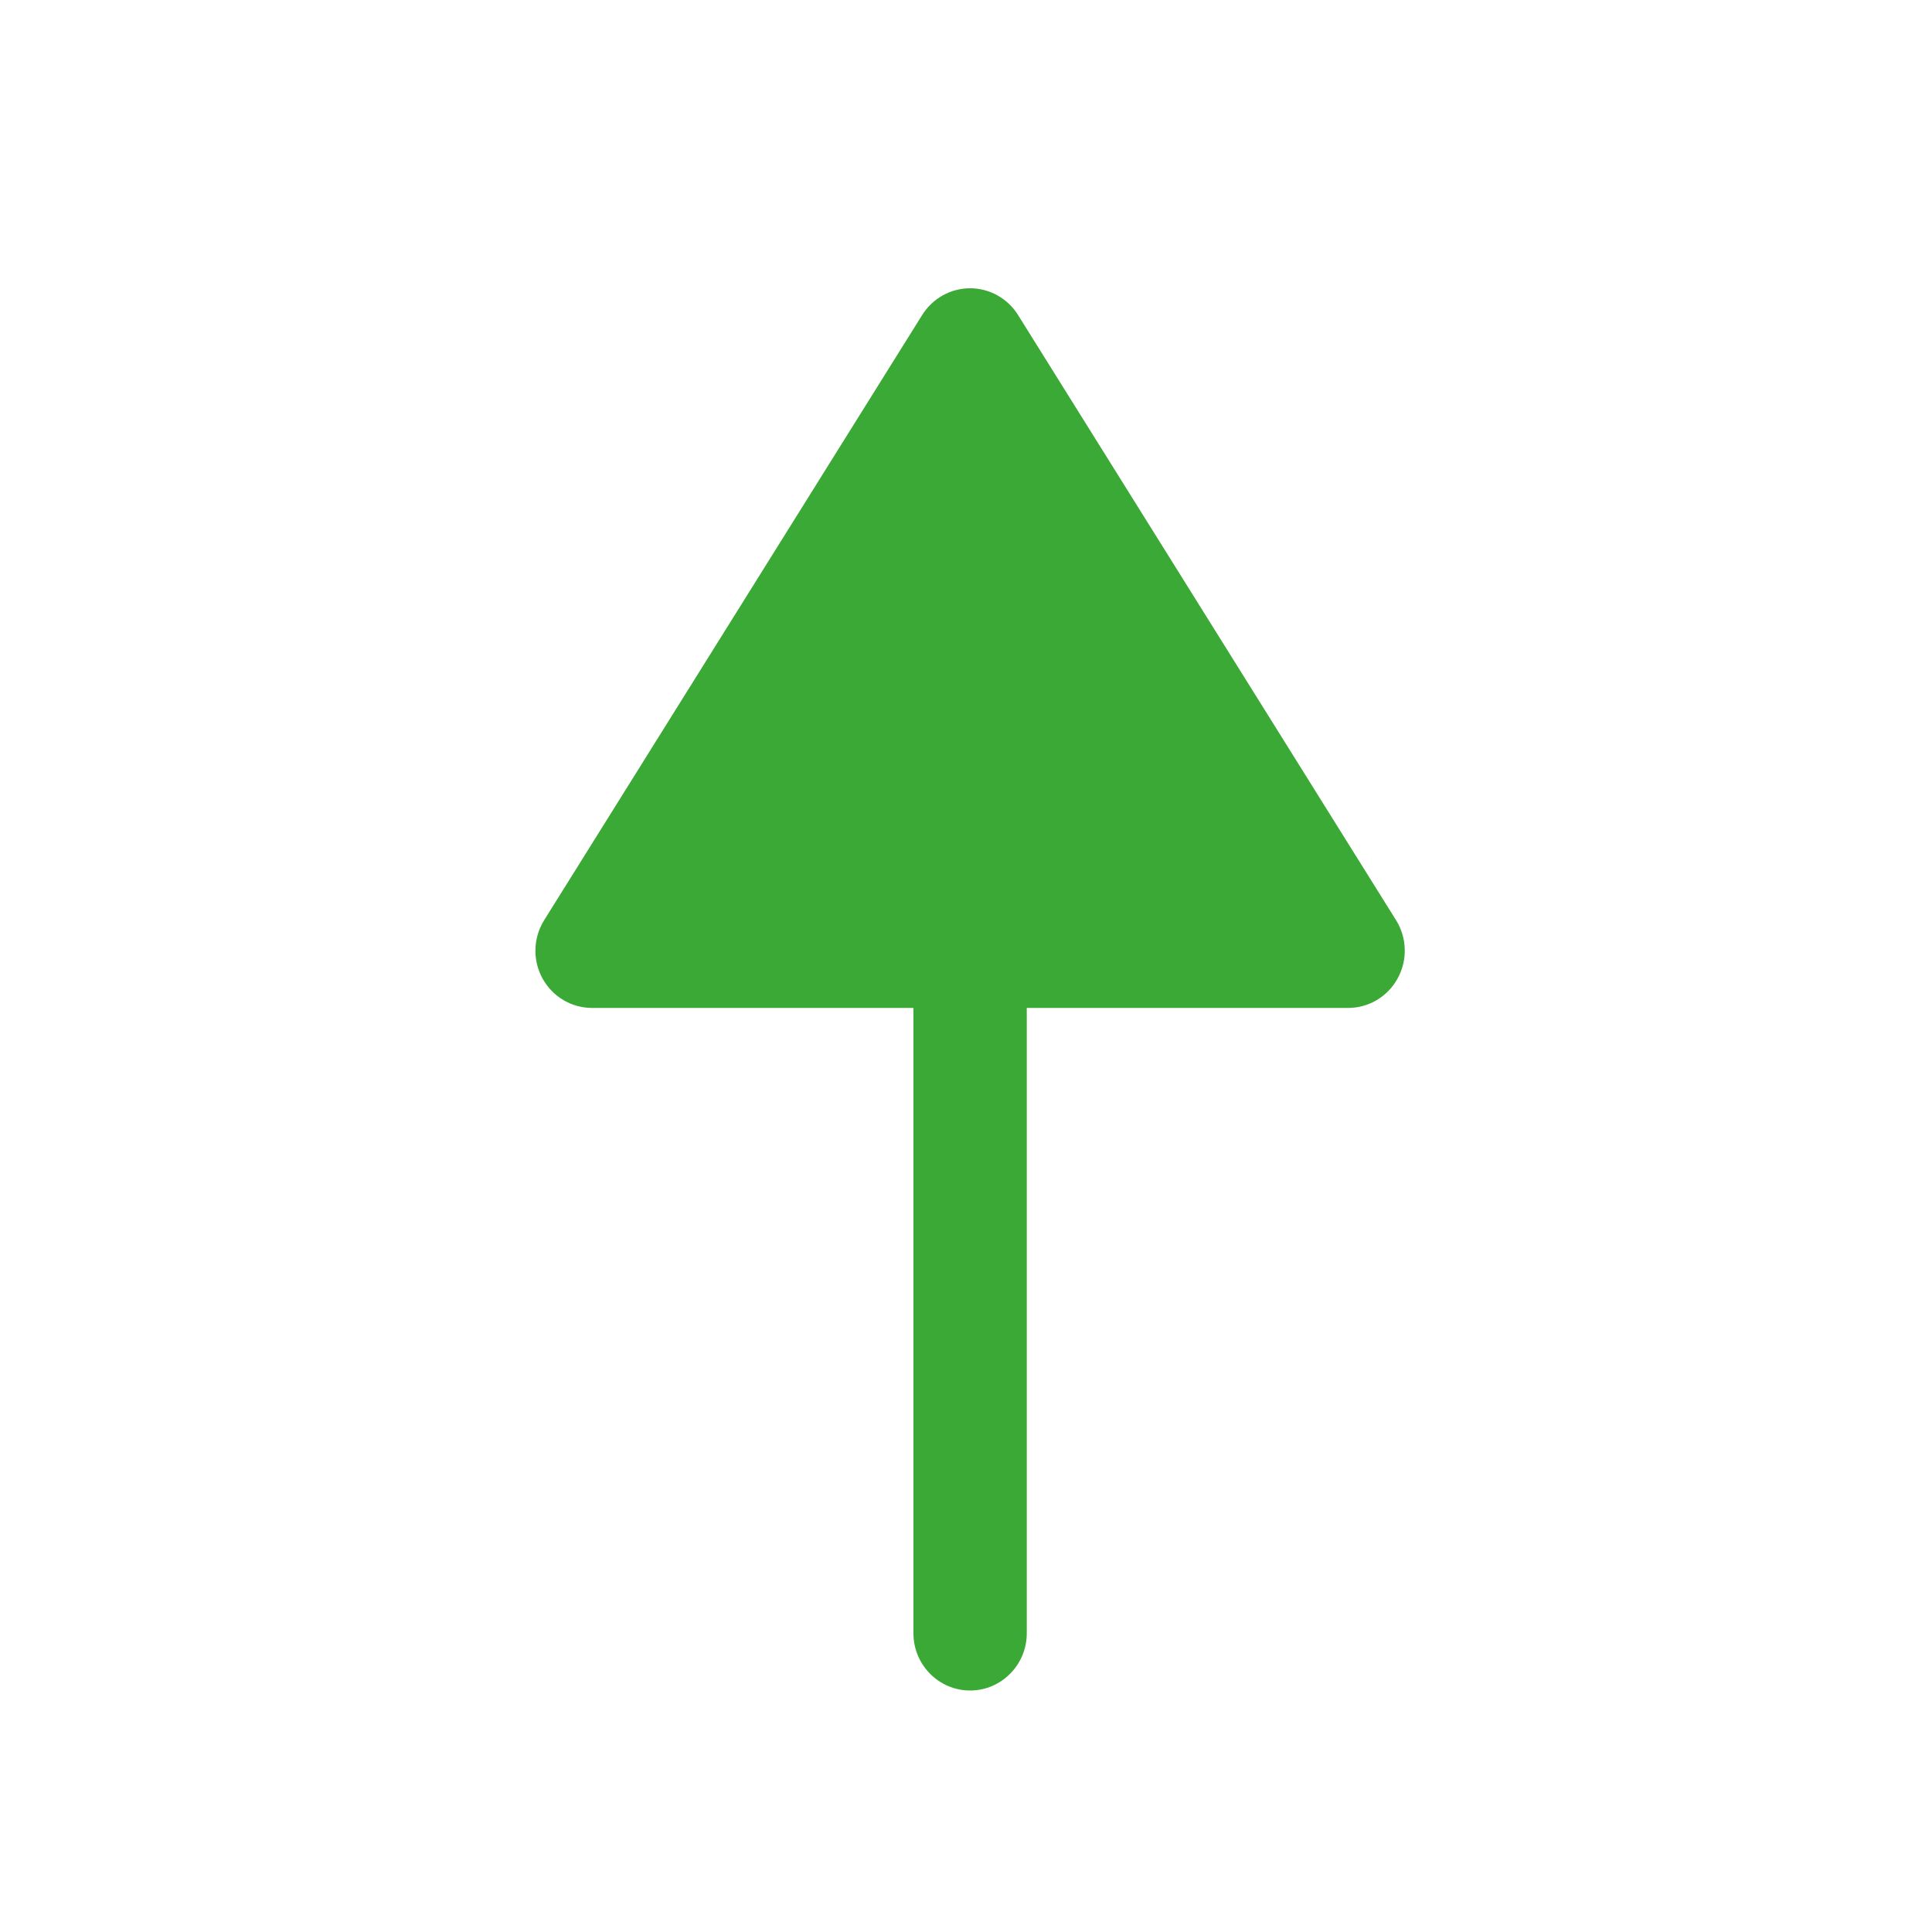
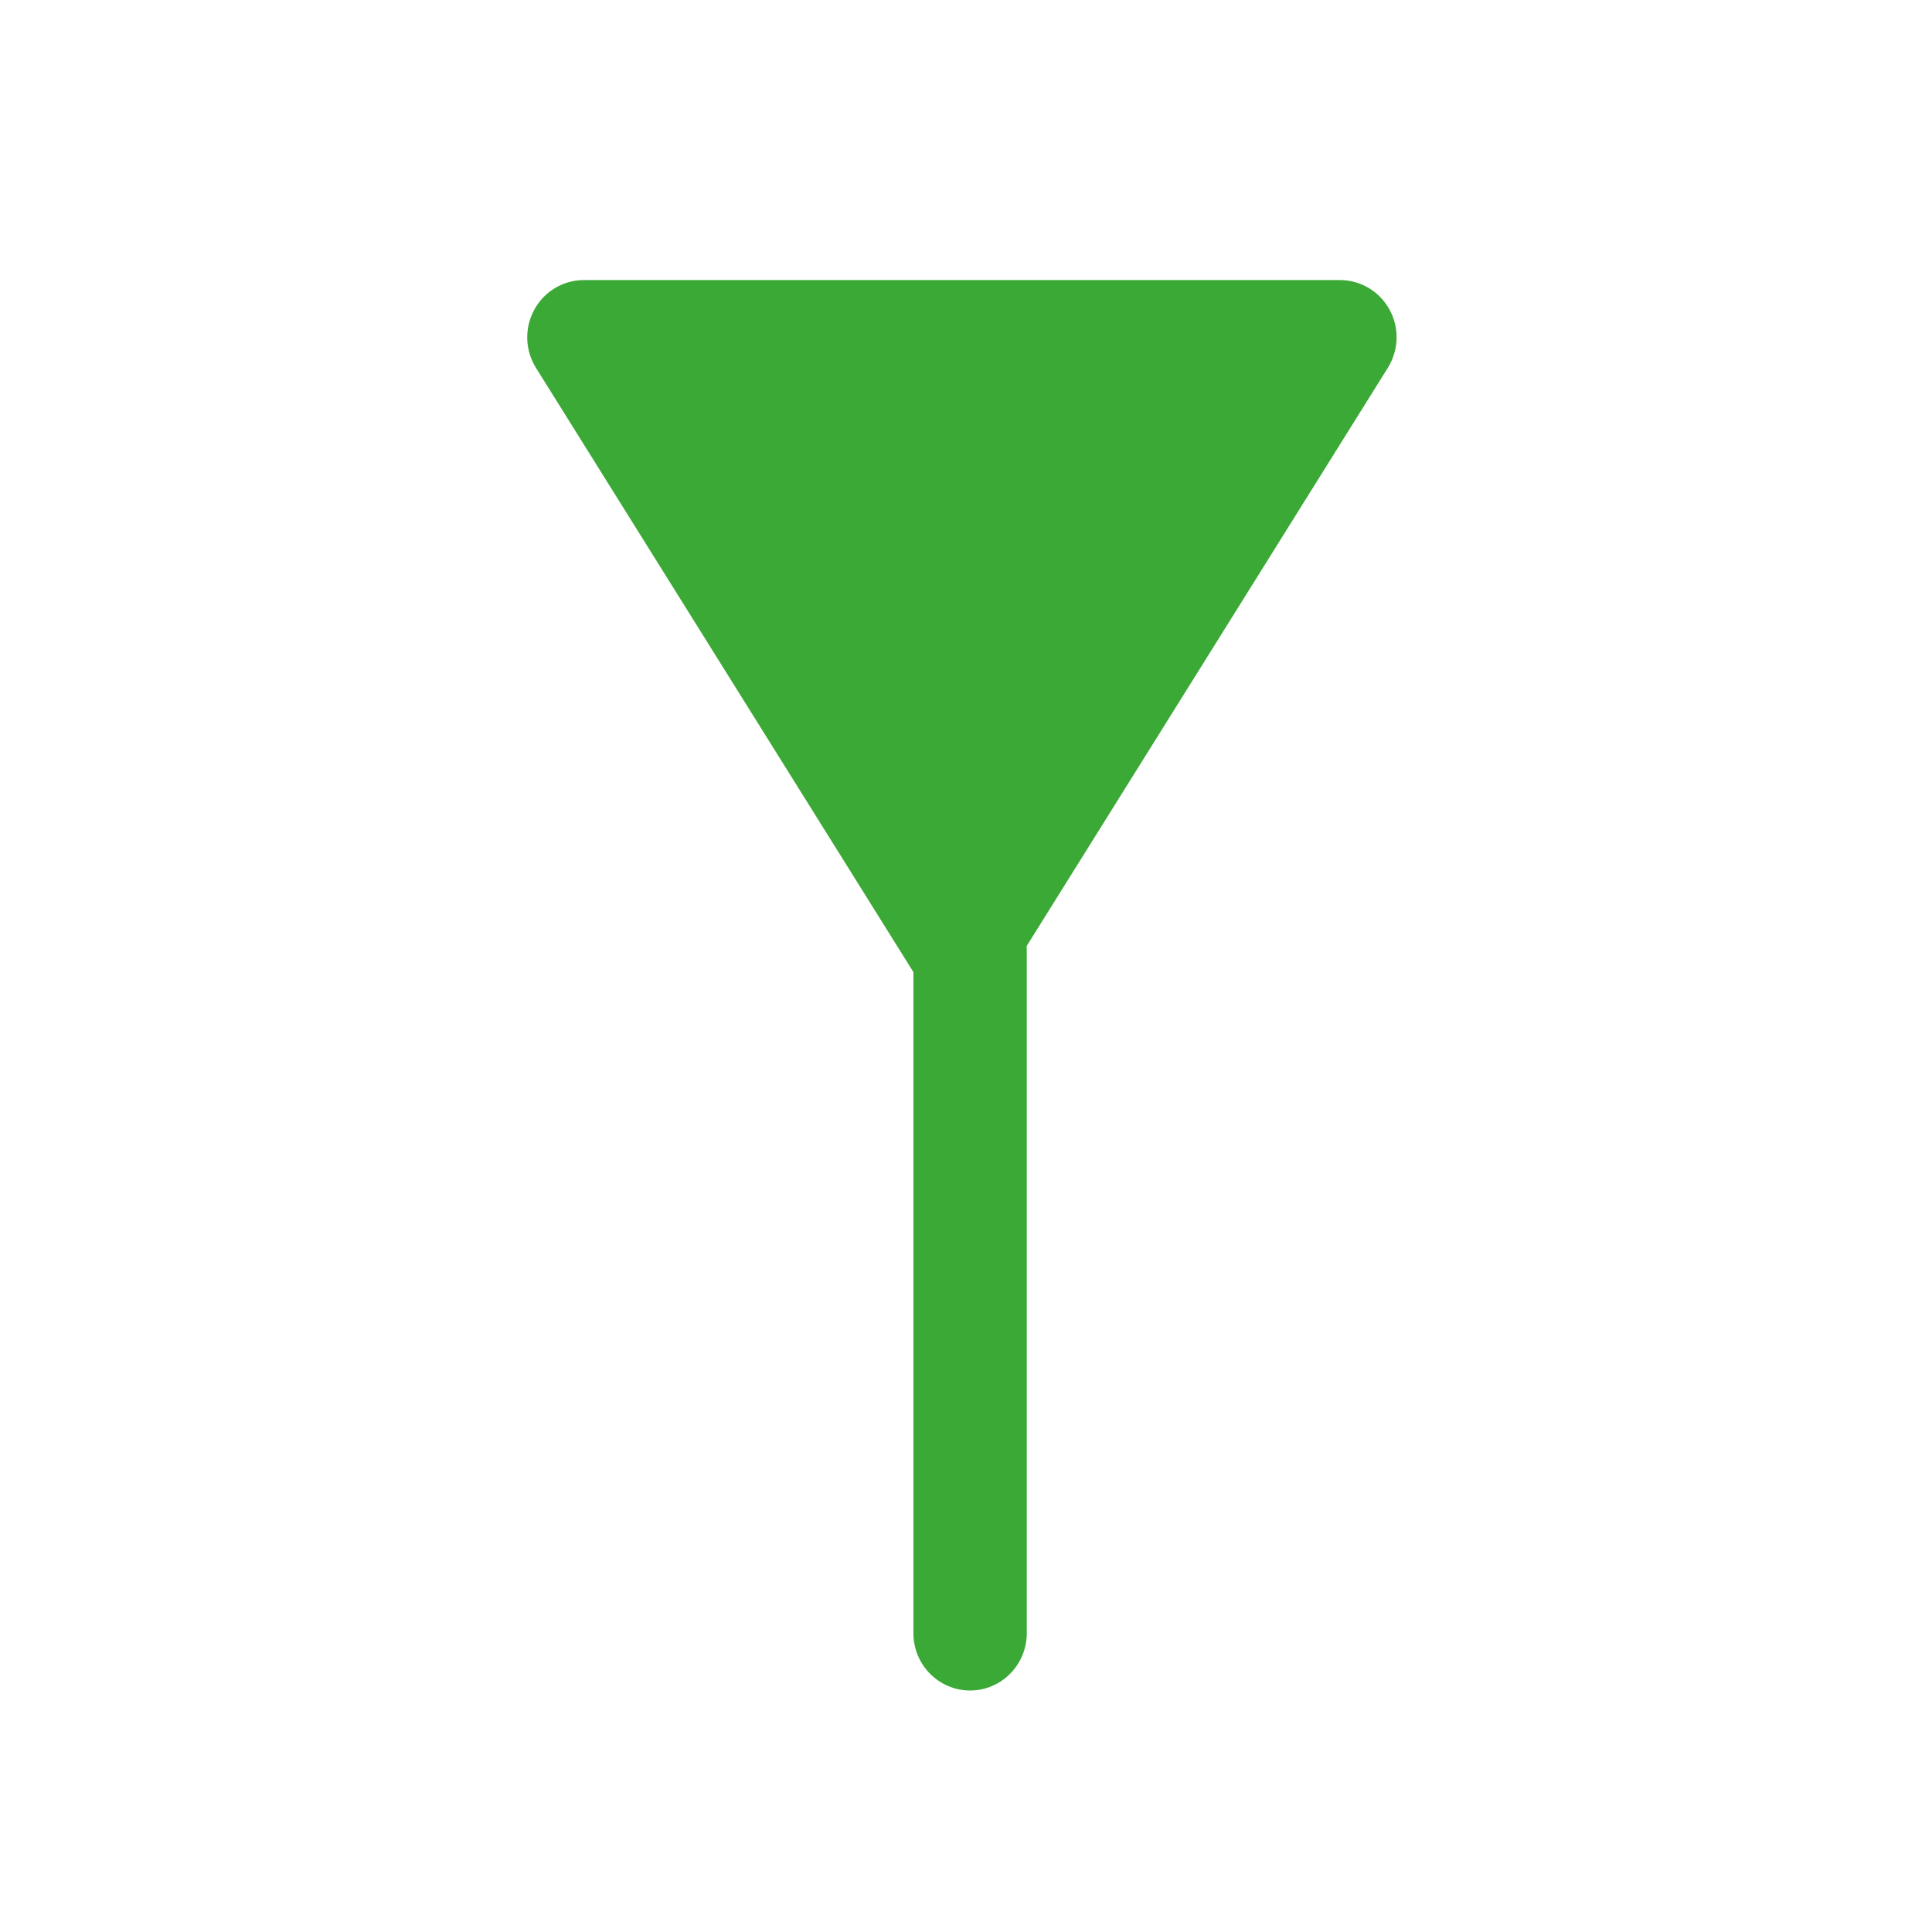
<svg xmlns="http://www.w3.org/2000/svg" width="24" height="24" viewBox="0 0 24 24" fill="none">
  <path fill-rule="evenodd" clip-rule="evenodd" d="M11.347 20.289L11.347 11.811C11.347 11.419 11.662 11.101 12.051 11.101C12.439 11.101 12.755 11.419 12.755 11.811L12.755 20.289C12.755 20.681 12.439 21 12.051 21C11.662 21 11.347 20.681 11.347 20.289" fill="#3BA935" />
-   <path fill-rule="evenodd" clip-rule="evenodd" d="M6.651 11.811C6.651 11.678 6.688 11.547 6.759 11.432L11.455 3.914C11.584 3.707 11.809 3.581 12.051 3.581C12.293 3.581 12.518 3.707 12.647 3.914L17.343 11.432C17.479 11.651 17.487 11.927 17.362 12.154C17.238 12.381 17.003 12.521 16.746 12.521L7.355 12.521C7.099 12.521 6.863 12.381 6.739 12.154C6.68 12.047 6.651 11.928 6.651 11.811" fill="#3BA935" />
+   <path fill-rule="evenodd" clip-rule="evenodd" d="M6.651 11.811C6.651 11.678 6.688 11.547 6.759 11.432L11.455 3.914C11.584 3.707 11.809 3.581 12.051 3.581C12.293 3.581 12.518 3.707 12.647 3.914L17.343 11.432C17.479 11.651 17.487 11.927 17.362 12.154C17.238 12.381 17.003 12.521 16.746 12.521L7.355 12.521C7.099 12.521 6.863 12.381 6.739 12.154C6.68 12.047 6.651 11.928 6.651 11.811" fill="#3BA935" transform="rotate(180 12 8)" />
</svg>
